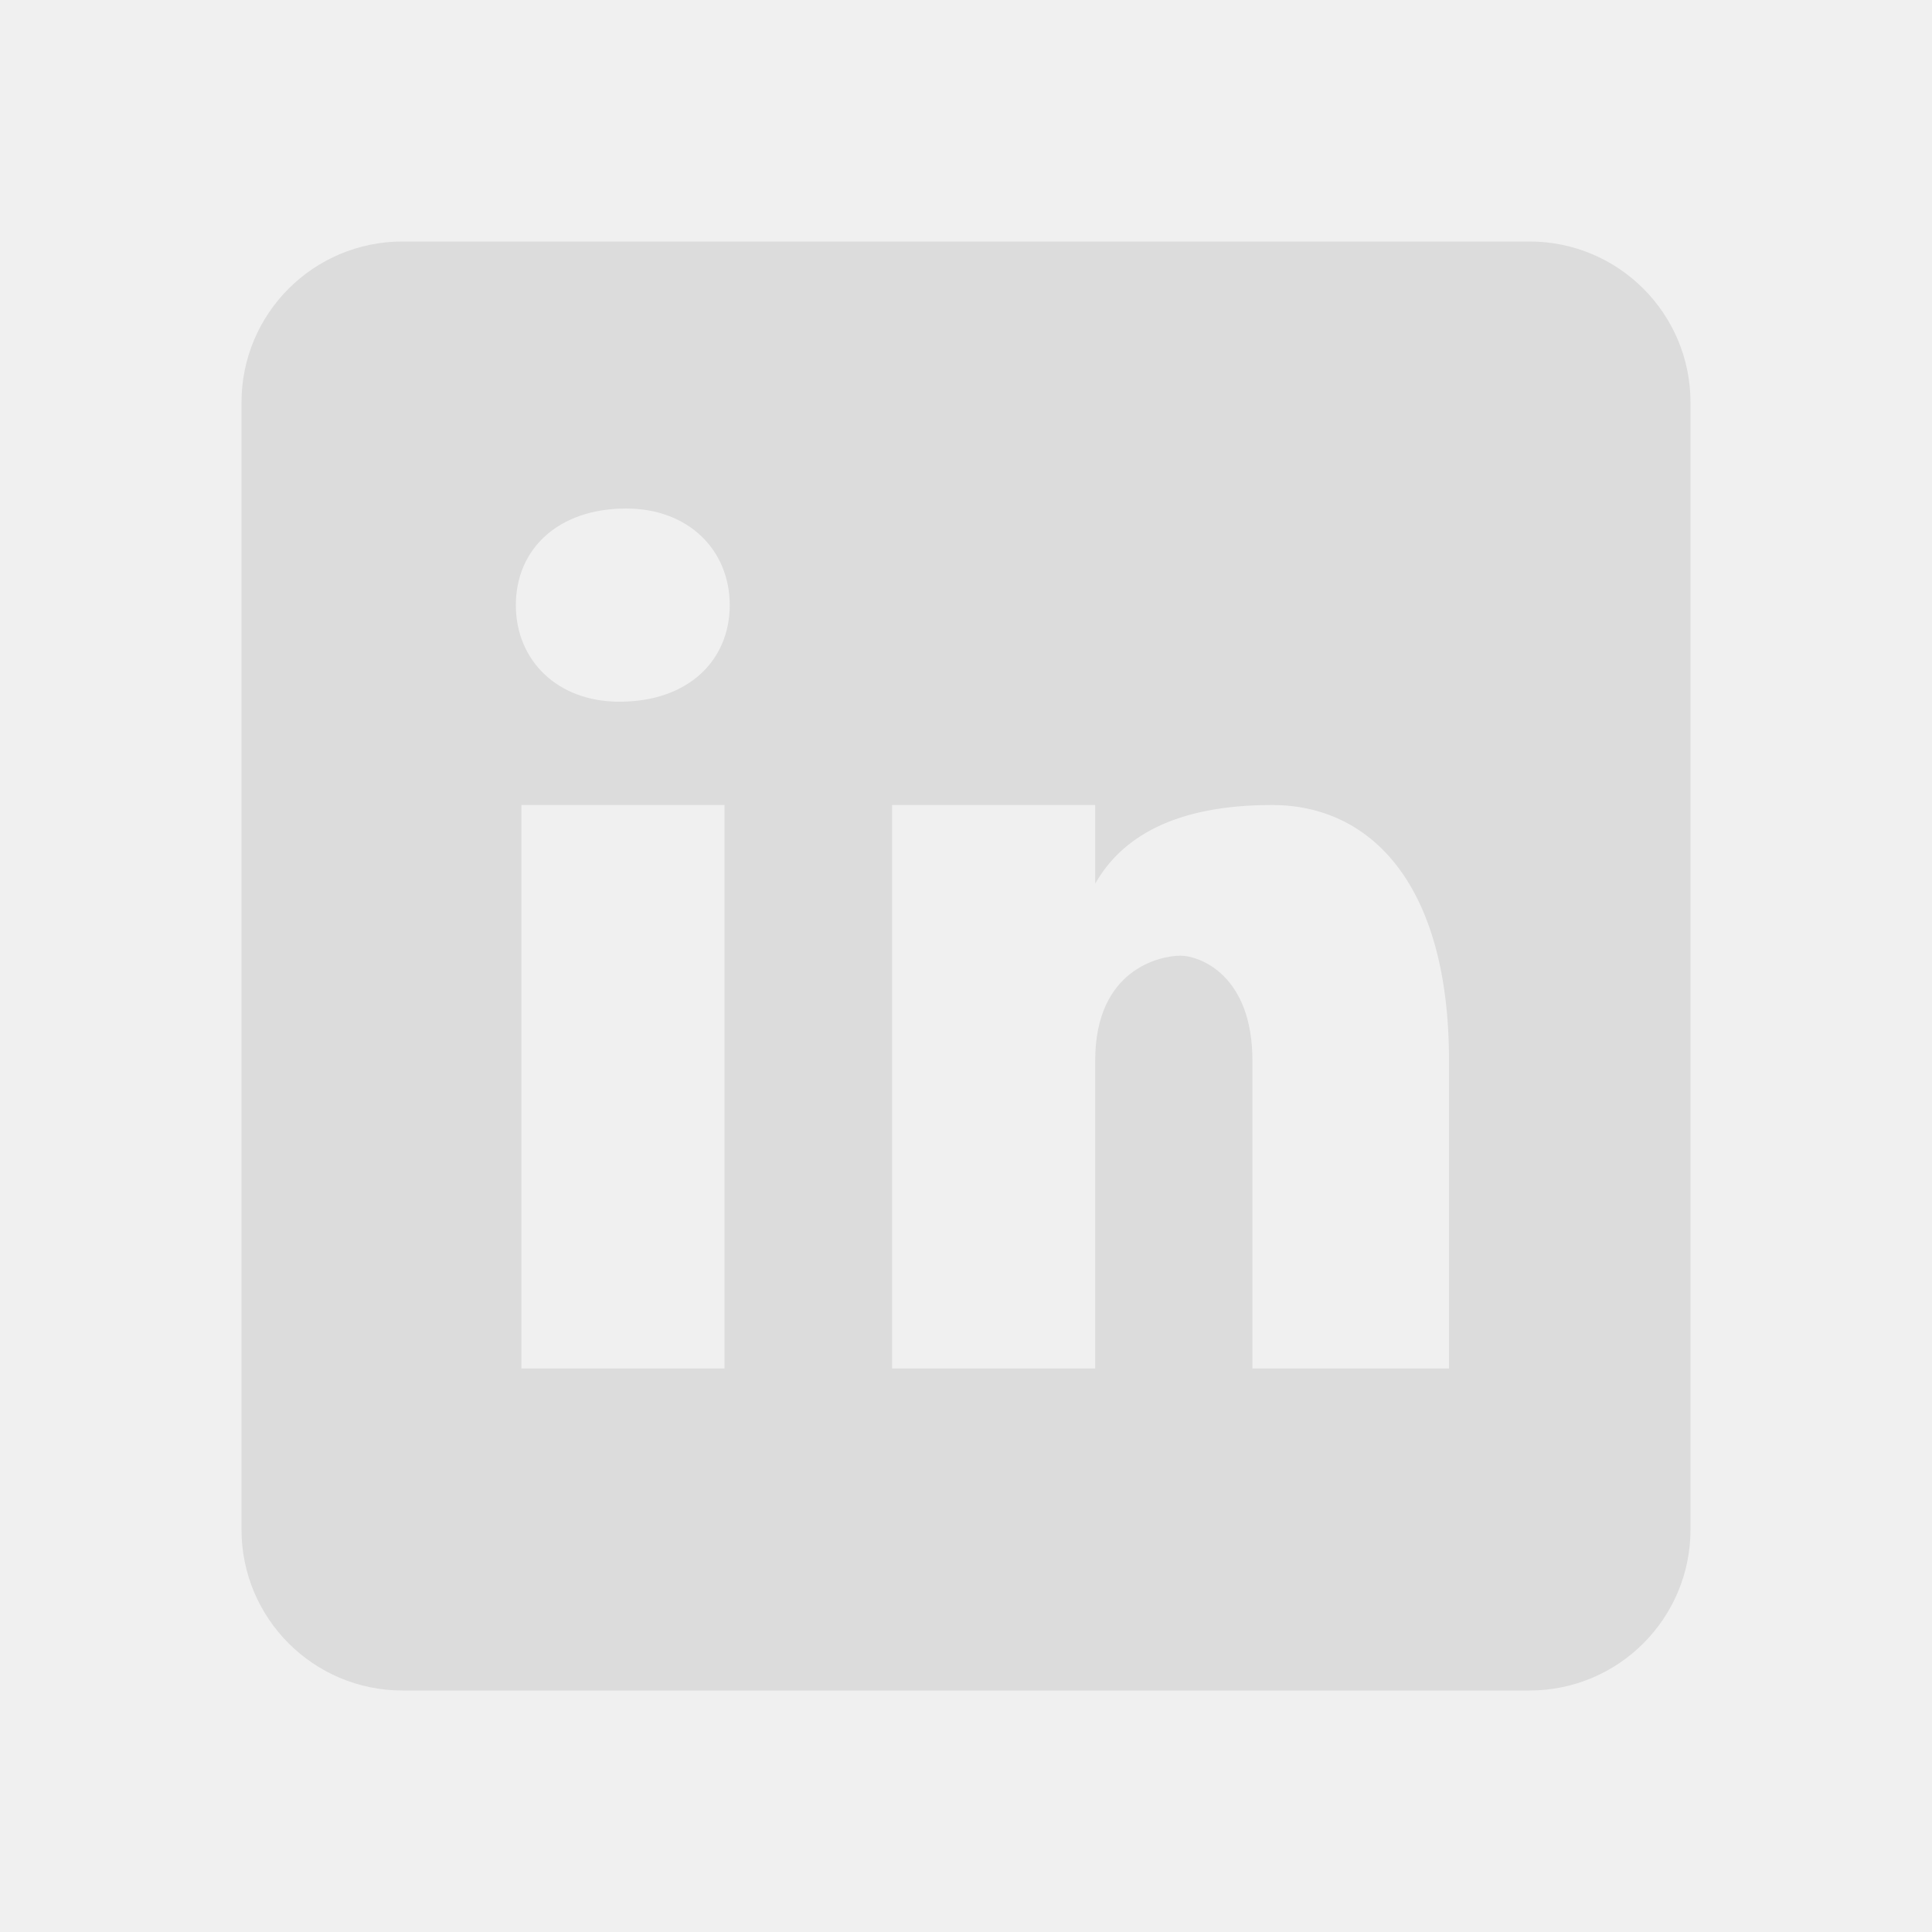
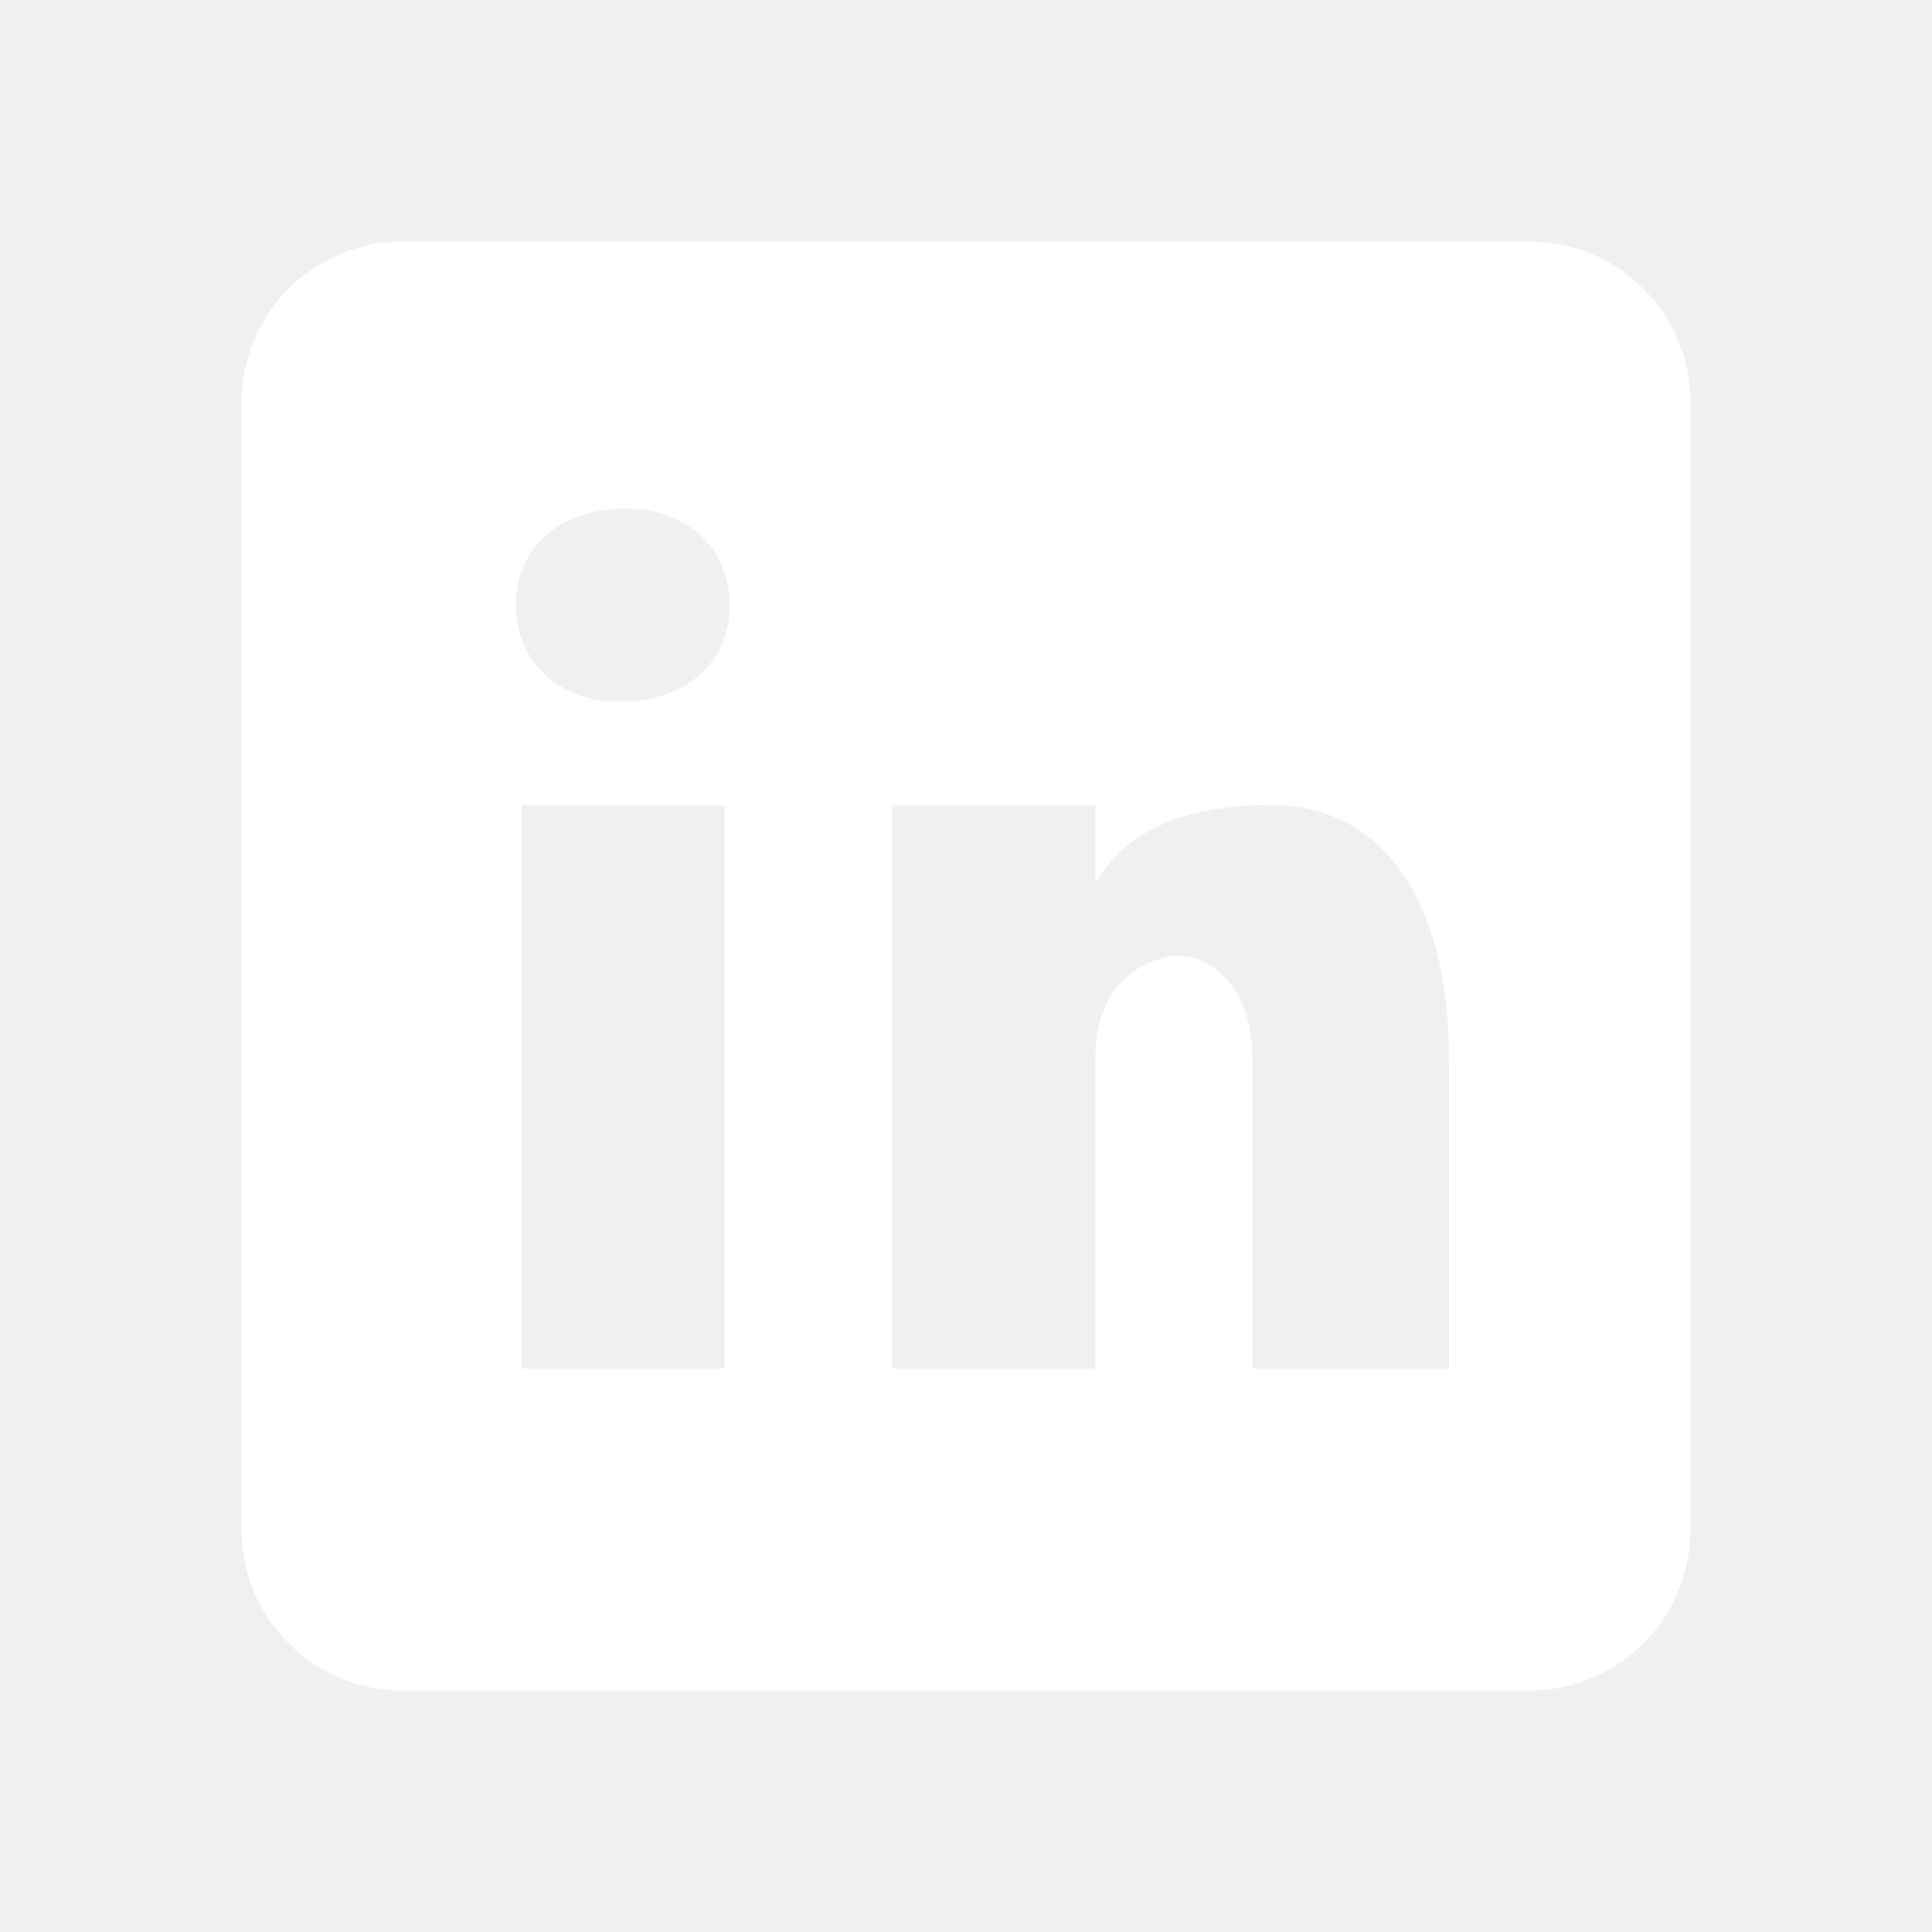
- <svg xmlns="http://www.w3.org/2000/svg" fill="#dcdcdc" viewBox="0 0 24 24" width="240px" height="240px">
+ <svg xmlns="http://www.w3.org/2000/svg" fill="#ffffff" viewBox="0 0 24 24" width="240px" height="240px">
  <path d="M19,3H5C3.895,3,3,3.895,3,5v14c0,1.105,0.895,2,2,2h14c1.105,0,2-0.895,2-2V5C21,3.895,20.105,3,19,3z M9,17H6.477v-7H9 V17z M7.694,8.717c-0.771,0-1.286-0.514-1.286-1.2s0.514-1.2,1.371-1.2c0.771,0,1.286,0.514,1.286,1.2S8.551,8.717,7.694,8.717z M18,17h-2.442v-3.826c0-1.058-0.651-1.302-0.895-1.302s-1.058,0.163-1.058,1.302c0,0.163,0,3.826,0,3.826h-2.523v-7h2.523v0.977 C13.93,10.407,14.581,10,15.802,10C17.023,10,18,10.977,18,13.174V17z" />
</svg>
